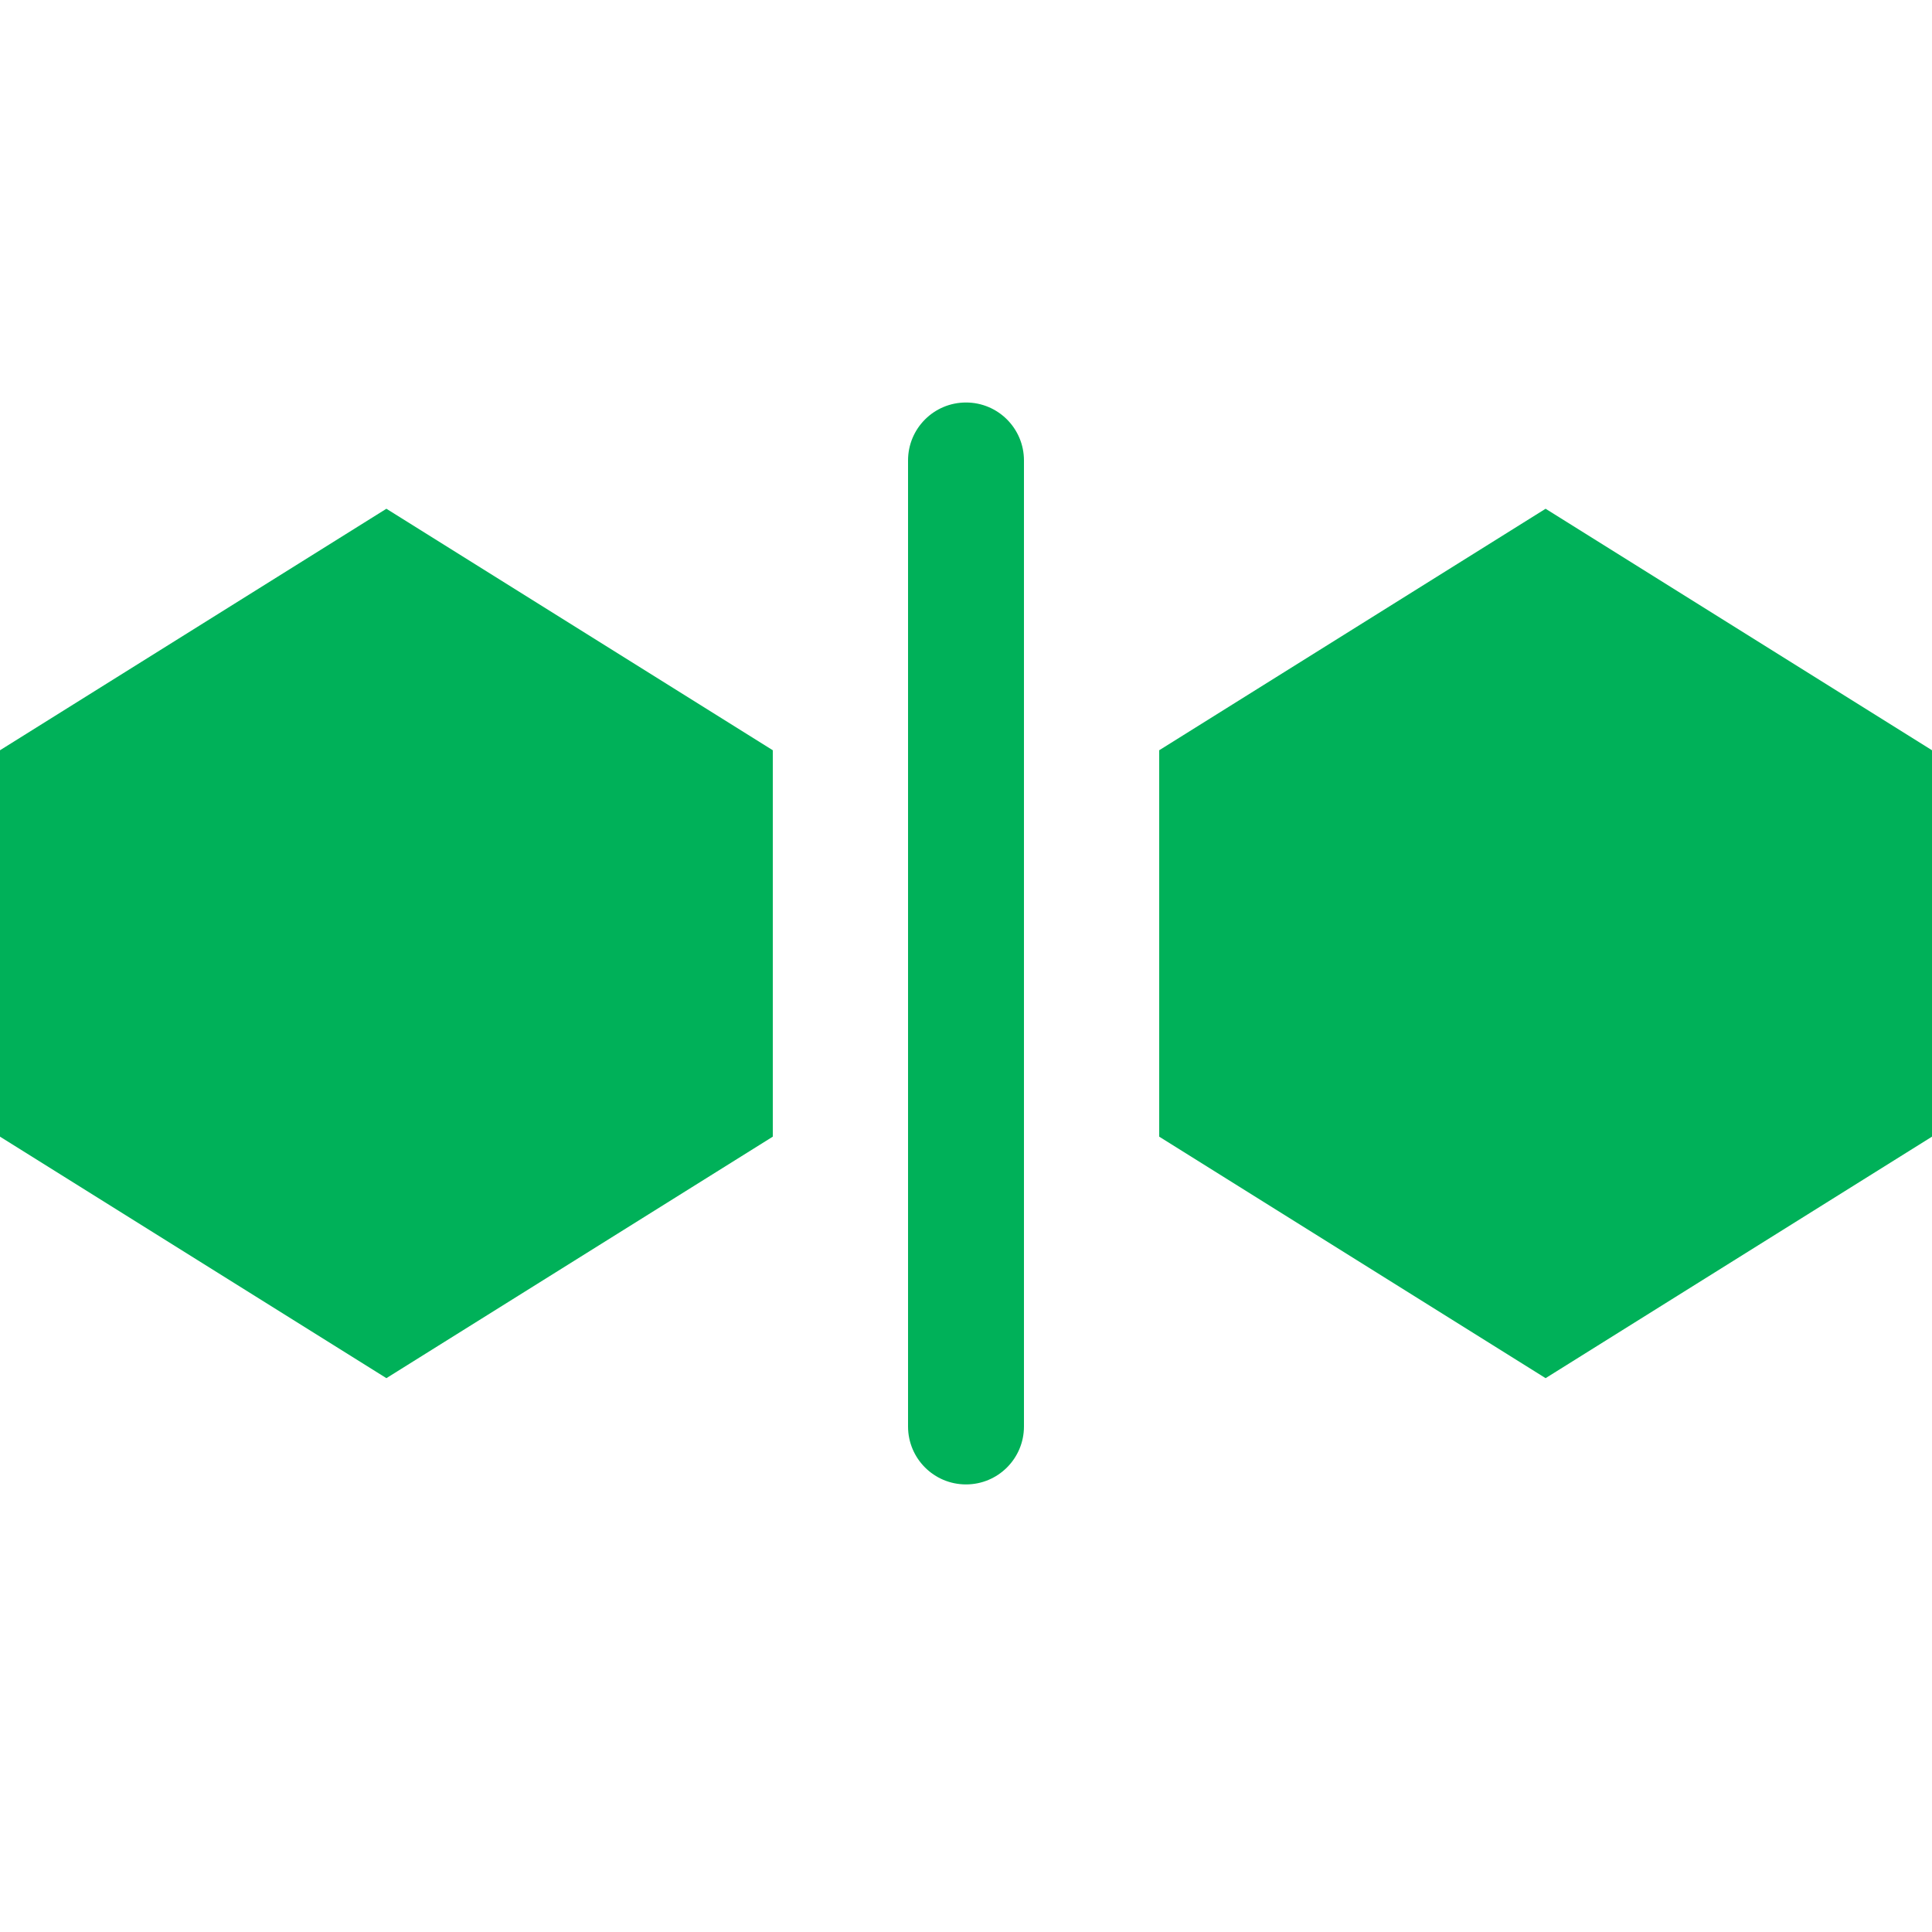
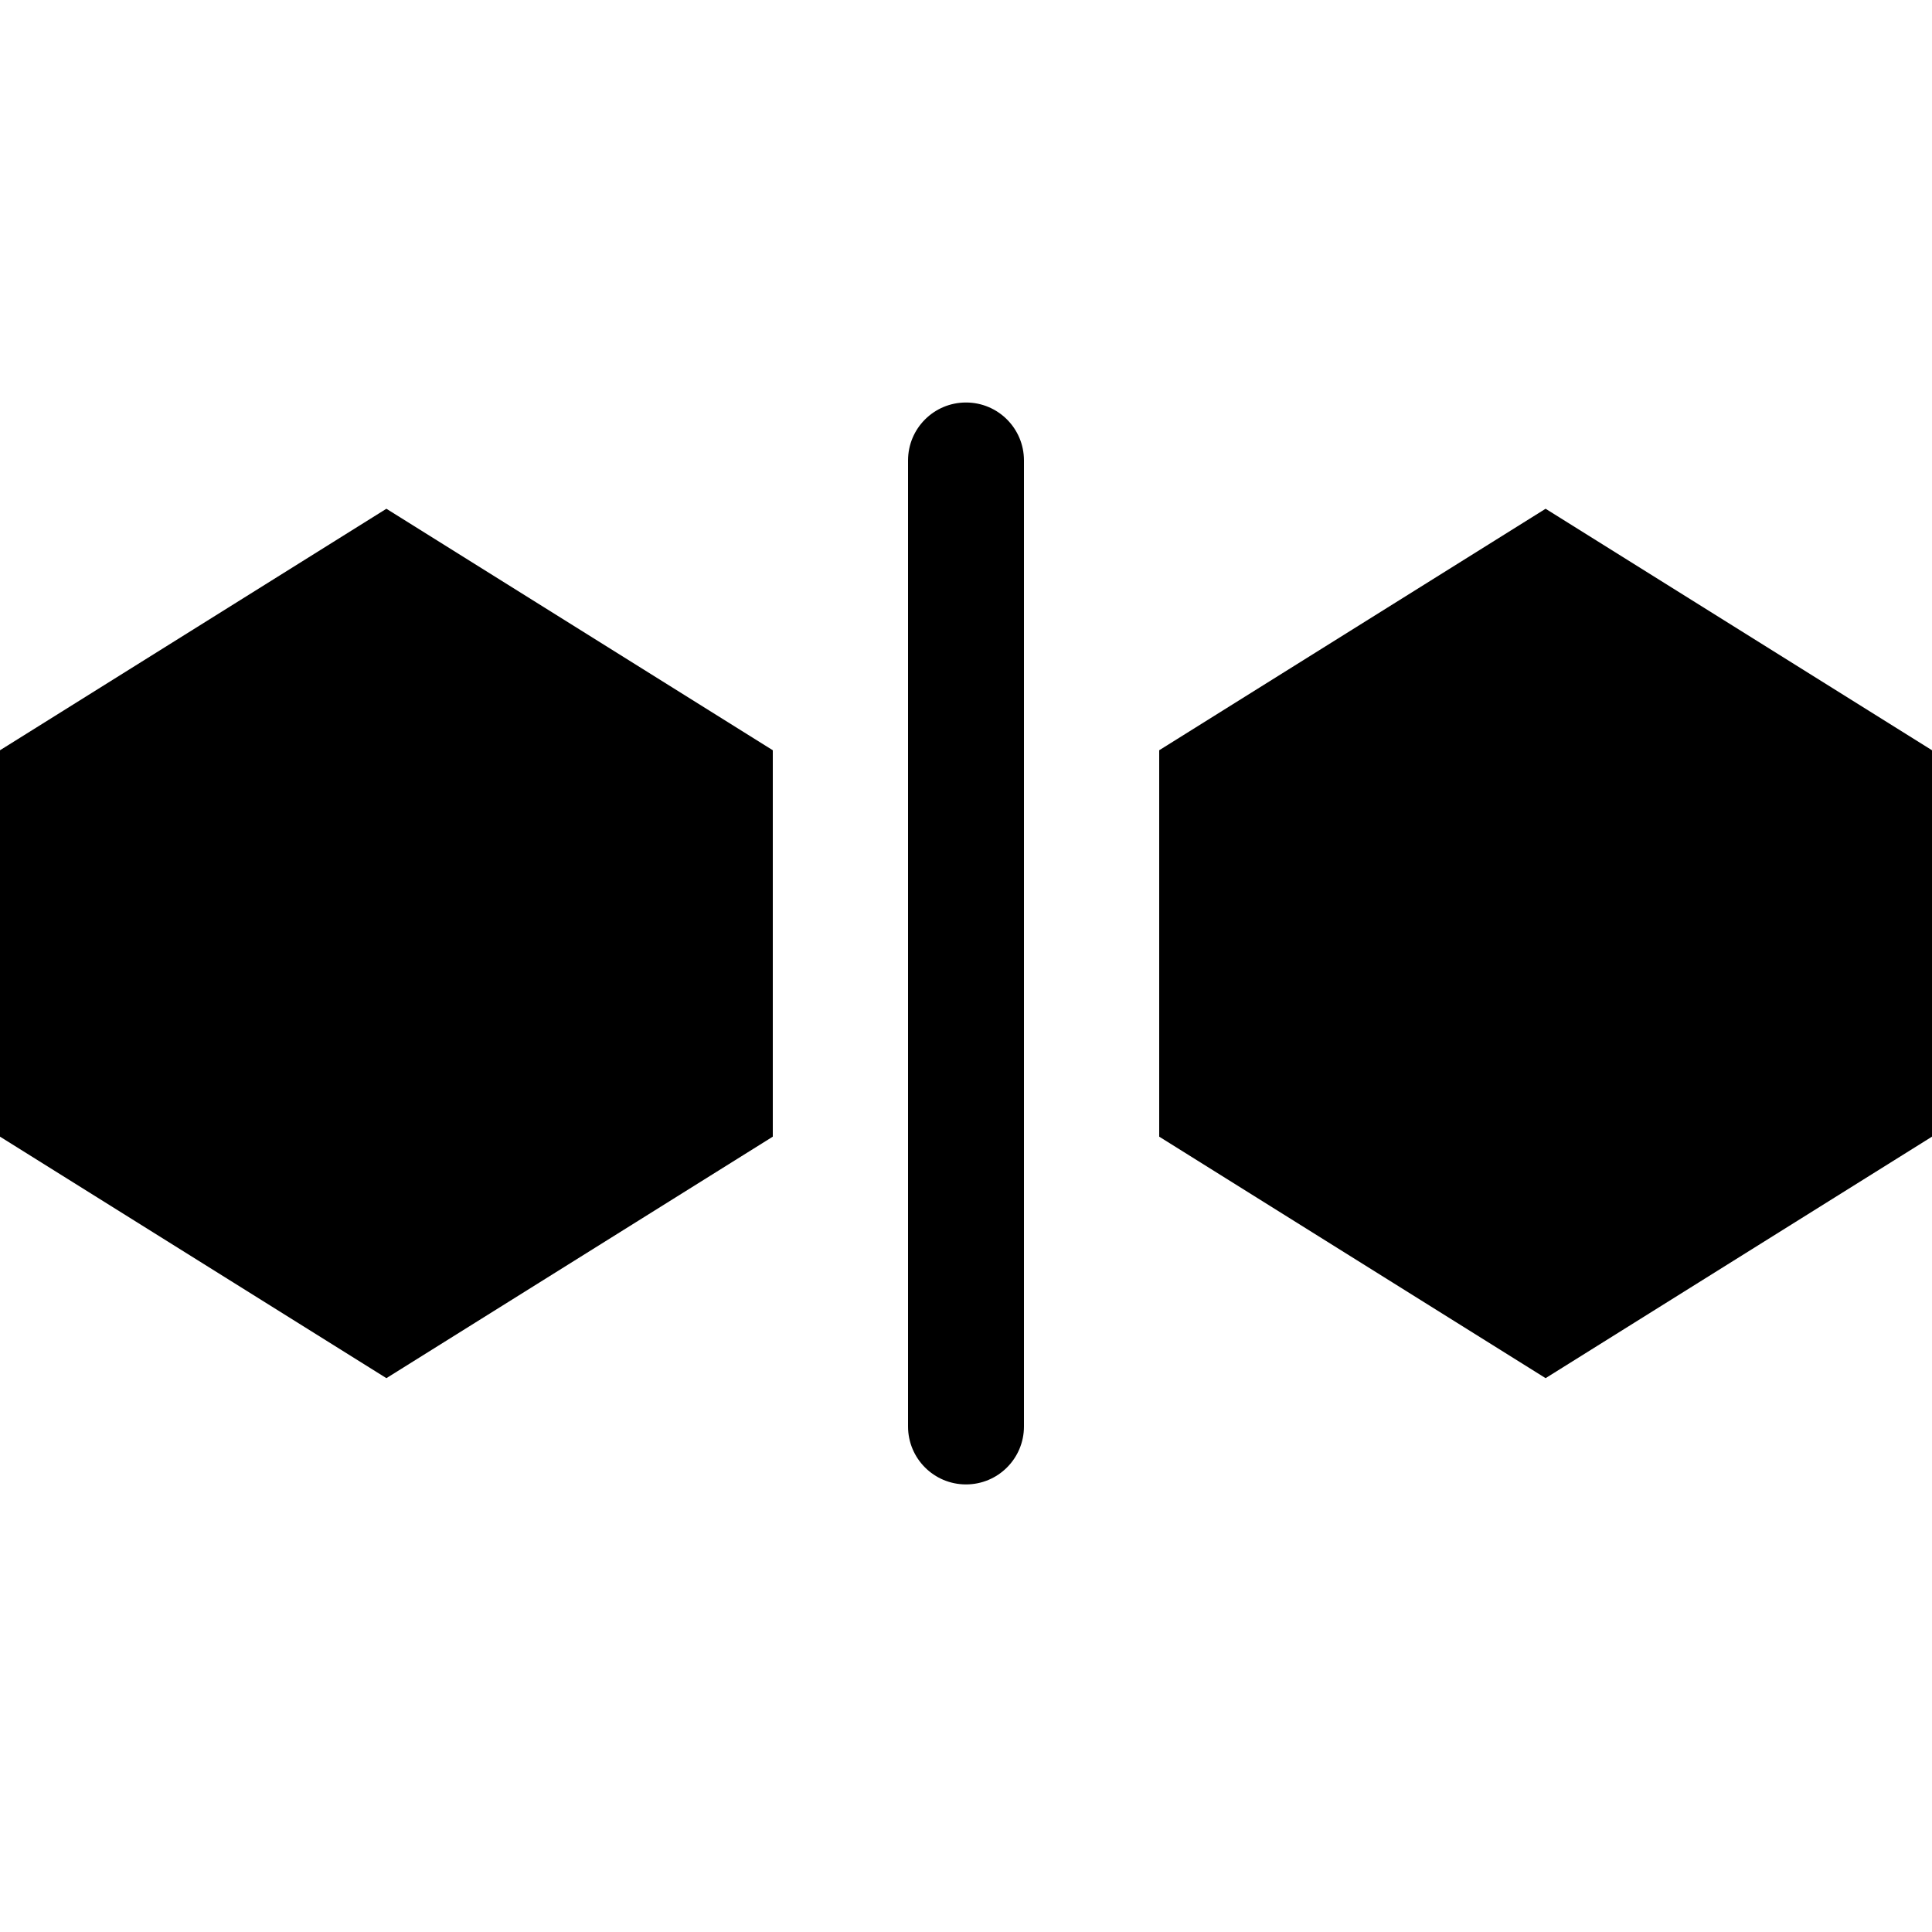
<svg xmlns="http://www.w3.org/2000/svg" width="24" height="24" viewBox="0 0 24 24" fill="none">
-   <path fill-rule="evenodd" clip-rule="evenodd" d="M4.8 6.32L9.6 9.32V14.12L4.8 17.12L0 14.12V9.32L4.8 6.32Z" fill="#00B159" />
-   <path fill-rule="evenodd" clip-rule="evenodd" d="M19.2 6.32L24 9.32V14.12L19.2 17.12L14.4 14.12V9.32L19.2 6.32Z" fill="#00B159" />
-   <path fill-rule="evenodd" clip-rule="evenodd" d="M12 5C12.398 5 12.72 5.322 12.72 5.72L12.72 17.72C12.72 18.118 12.398 18.44 12 18.44C11.602 18.44 11.28 18.118 11.28 17.72V5.72C11.28 5.322 11.602 5 12 5Z" fill="#00B159" />
+   <path fill-rule="evenodd" clip-rule="evenodd" d="M4.8 6.32L9.6 9.32V14.12L4.8 17.12L0 14.12V9.32L4.8 6.32Z" fill="currentColor" />
+   <path fill-rule="evenodd" clip-rule="evenodd" d="M19.2 6.32L24 9.32V14.12L19.2 17.12L14.4 14.12V9.32L19.2 6.32Z" fill="currentColor" />
+   <path fill-rule="evenodd" clip-rule="evenodd" d="M12 5C12.398 5 12.72 5.322 12.72 5.72L12.72 17.72C12.72 18.118 12.398 18.44 12 18.44C11.602 18.44 11.28 18.118 11.28 17.72V5.72C11.28 5.322 11.602 5 12 5Z" fill="currentColor" />
</svg>
